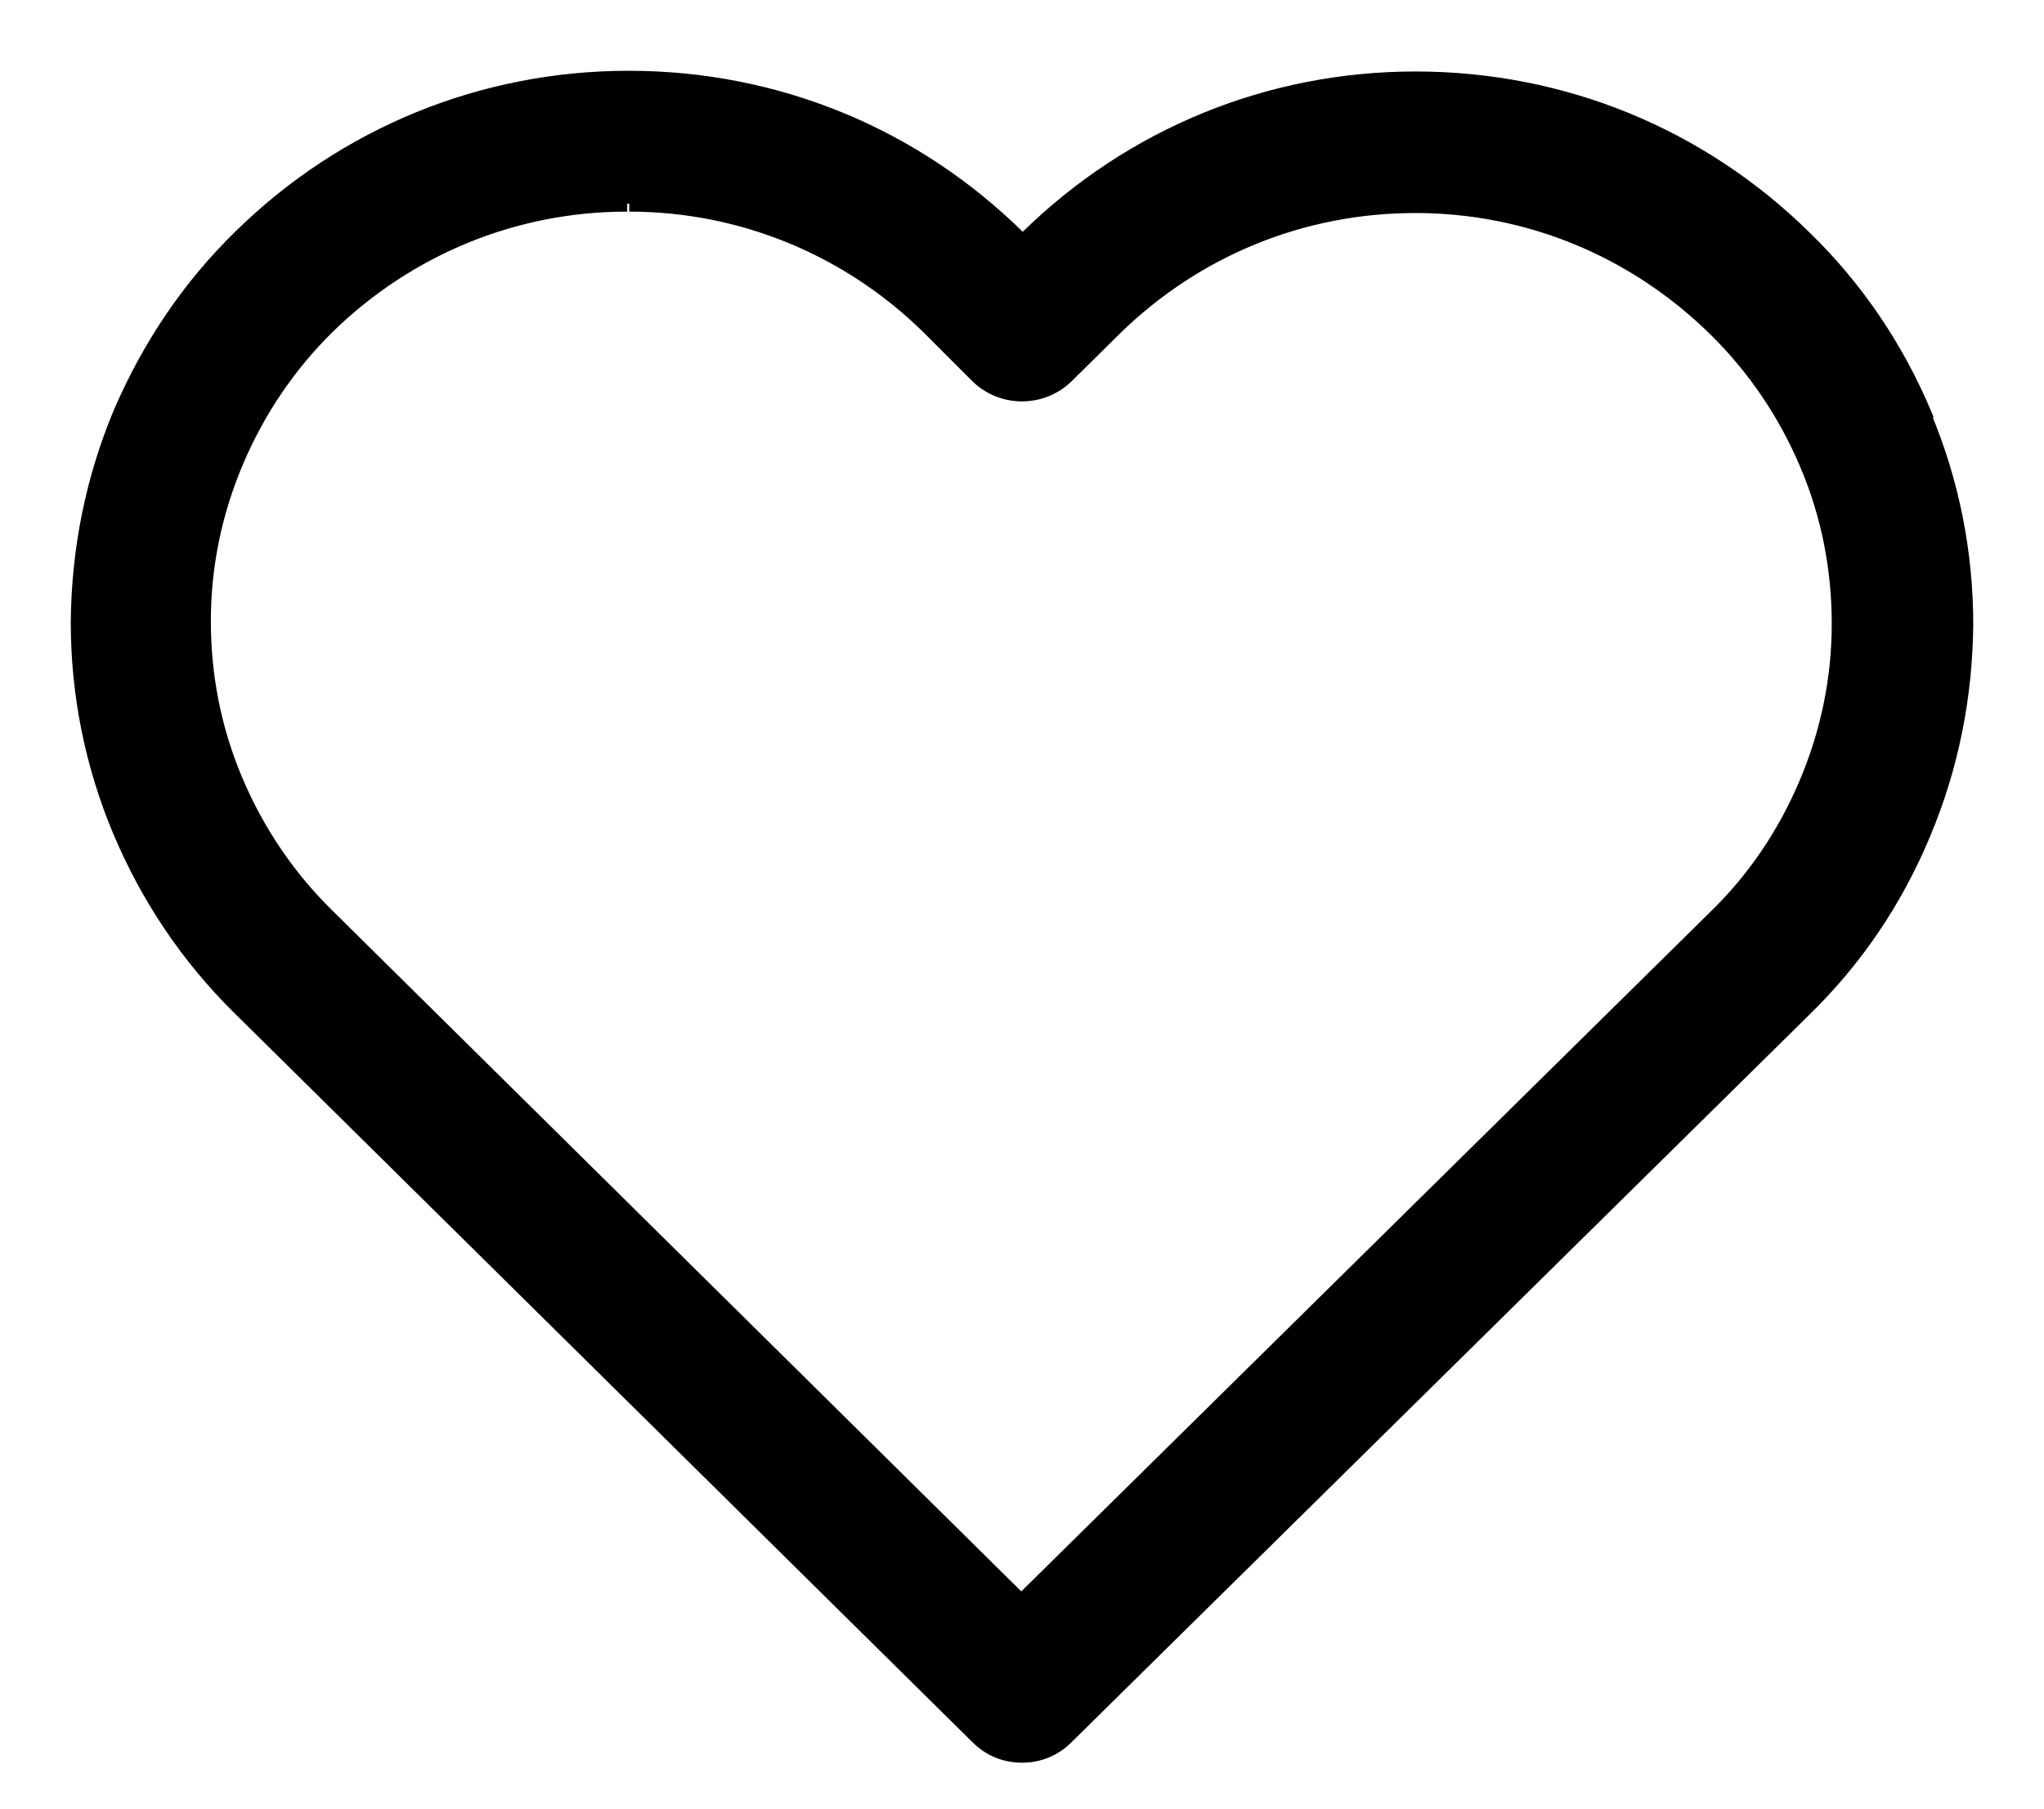
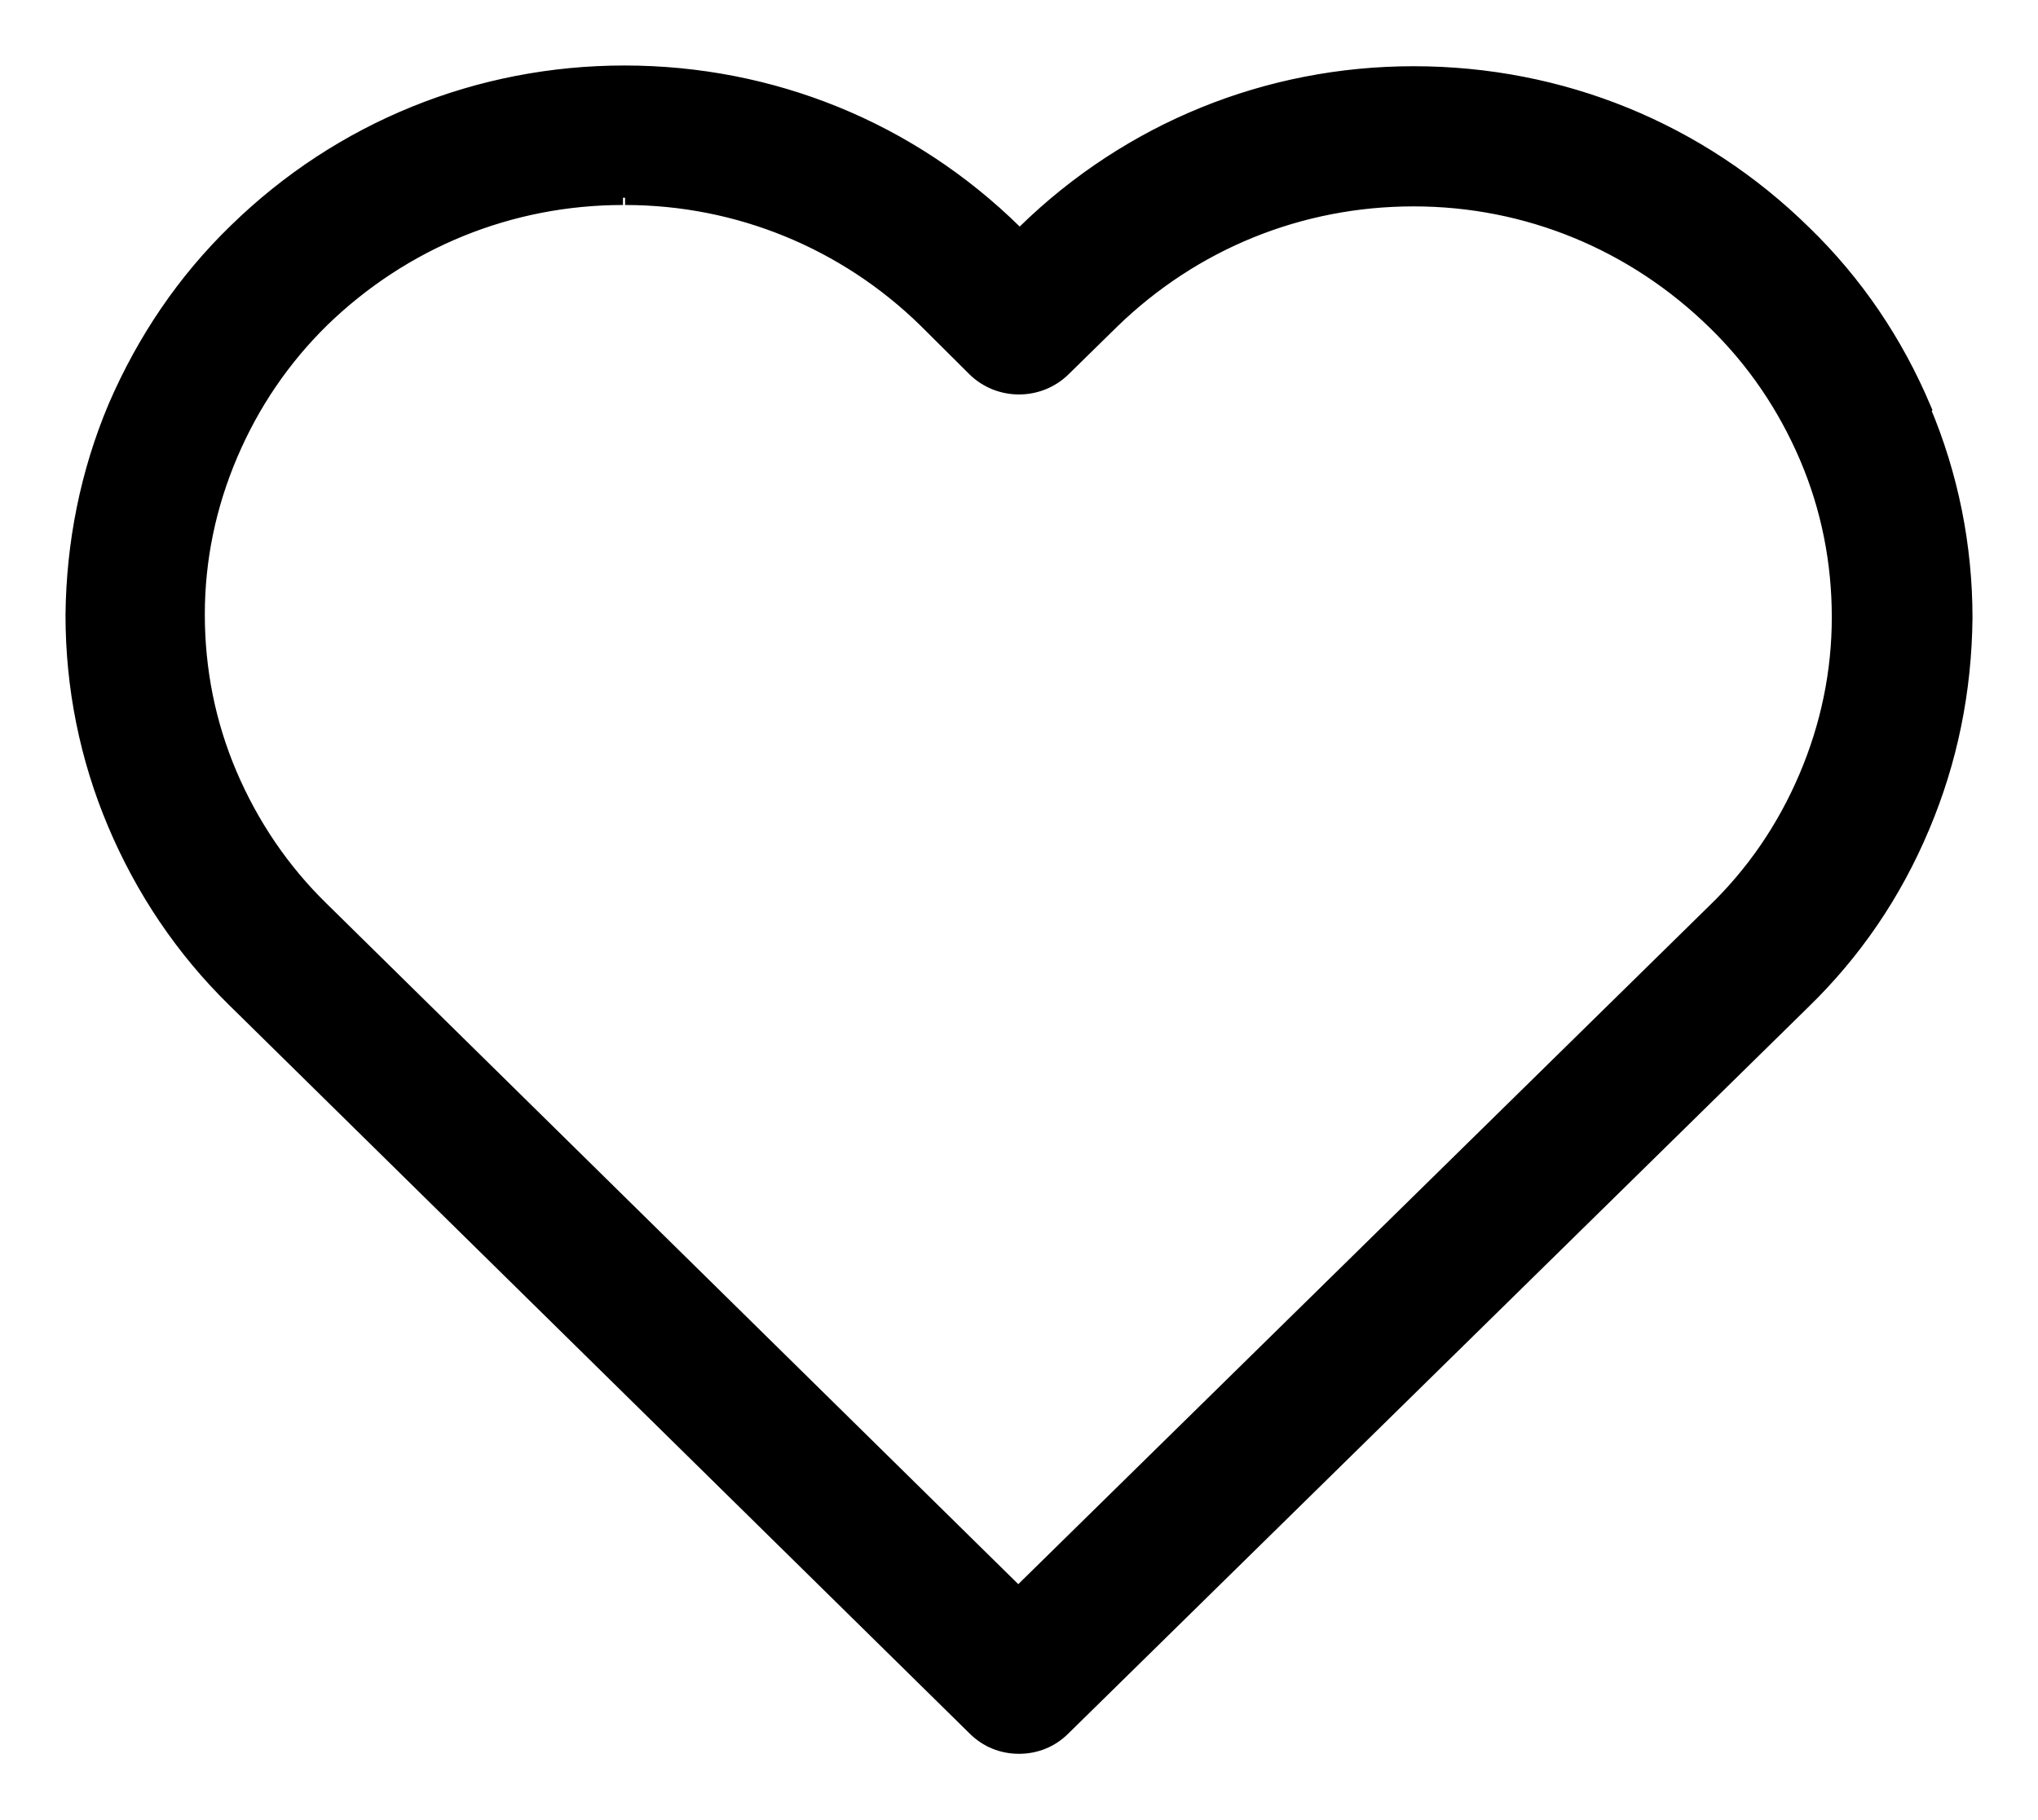
- <svg xmlns="http://www.w3.org/2000/svg" width="26" height="23" viewBox="0 0 26 23" fill="none">
-   <path d="M24.476 5.276C24.12 4.431 23.613 3.676 22.956 3.036C21.631 1.729 19.88 1.009 18.004 1.009C16.156 1.009 14.404 1.72 13.071 3.027L13.009 3.089L12.947 3.027C11.622 1.72 9.871 1 7.996 1C6.147 1 4.396 1.711 3.071 3.009C2.413 3.649 1.907 4.404 1.542 5.249C1.187 6.093 1.009 6.991 1 7.907C1 8.822 1.178 9.72 1.533 10.564C1.889 11.409 2.396 12.164 3.044 12.804L12.44 22.084C12.591 22.236 12.787 22.316 13 22.316C13.213 22.316 13.409 22.236 13.56 22.084L22.938 12.84C23.596 12.2 24.102 11.453 24.458 10.6C24.813 9.756 24.991 8.867 25 7.942C25 7.027 24.822 6.129 24.467 5.284L24.476 5.276ZM8.004 2.591C9.436 2.591 10.796 3.151 11.818 4.156L12.44 4.778C12.751 5.08 13.249 5.08 13.56 4.778L14.182 4.164C15.213 3.16 16.564 2.609 18.004 2.609C19.444 2.609 20.796 3.169 21.827 4.182C22.324 4.671 22.716 5.249 22.991 5.898C23.267 6.547 23.4 7.231 23.4 7.933C23.4 8.636 23.258 9.32 22.982 9.969C22.707 10.618 22.316 11.196 21.809 11.684L12.991 20.378L4.156 11.649C3.658 11.16 3.267 10.582 2.991 9.933C2.716 9.284 2.582 8.6 2.582 7.898C2.582 7.196 2.724 6.511 3 5.862C3.276 5.213 3.667 4.636 4.164 4.147C5.196 3.142 6.547 2.591 7.978 2.591" fill="black" />
-   <path d="M8.004 2.591C9.436 2.591 10.796 3.151 11.818 4.156L12.44 4.778C12.751 5.08 13.249 5.08 13.56 4.778L14.182 4.164C15.213 3.16 16.564 2.609 18.004 2.609C19.444 2.609 20.796 3.169 21.827 4.182C22.324 4.671 22.716 5.249 22.991 5.898C23.267 6.547 23.4 7.231 23.4 7.933C23.4 8.636 23.258 9.32 22.982 9.969C22.707 10.618 22.316 11.196 21.809 11.684L12.991 20.378L4.156 11.649C3.658 11.16 3.267 10.582 2.991 9.933C2.716 9.284 2.582 8.6 2.582 7.898C2.582 7.196 2.724 6.511 3 5.862C3.276 5.213 3.667 4.636 4.164 4.147C5.196 3.142 6.547 2.591 7.978 2.591M24.476 5.276C24.12 4.431 23.613 3.676 22.956 3.036C21.631 1.729 19.88 1.009 18.004 1.009C16.156 1.009 14.404 1.72 13.071 3.027L13.009 3.089L12.947 3.027C11.622 1.72 9.871 1 7.996 1C6.147 1 4.396 1.711 3.071 3.009C2.413 3.649 1.907 4.404 1.542 5.249C1.187 6.093 1.009 6.991 1 7.907C1 8.822 1.178 9.72 1.533 10.564C1.889 11.409 2.396 12.164 3.044 12.804L12.44 22.084C12.591 22.236 12.787 22.316 13 22.316C13.213 22.316 13.409 22.236 13.56 22.084L22.938 12.84C23.596 12.2 24.102 11.453 24.458 10.6C24.813 9.756 24.991 8.867 25 7.942C25 7.027 24.822 6.129 24.467 5.284L24.476 5.276Z" stroke="black" stroke-width="0.2" />
+ <svg xmlns="http://www.w3.org/2000/svg" width="28" height="25" viewBox="0 0 28 25" fill="none">
+   <path d="M26.432 5.613C26.047 4.702 25.498 3.887 24.785 3.196C23.35 1.786 21.453 1.01 19.422 1.01C17.419 1.01 15.521 1.777 14.077 3.187L14.01 3.254L13.942 3.187C12.507 1.777 10.61 1 8.579 1C6.576 1 4.679 1.767 3.244 3.168C2.531 3.858 1.982 4.673 1.587 5.585C1.202 6.496 1.01 7.465 1 8.452C1 9.44 1.193 10.409 1.578 11.32C1.963 12.231 2.512 13.047 3.215 13.737L13.393 23.751C13.557 23.914 13.769 24 14 24C14.231 24 14.443 23.914 14.607 23.751L24.766 13.776C25.479 13.085 26.027 12.279 26.413 11.359C26.798 10.447 26.99 9.488 27 8.491C27 7.503 26.807 6.534 26.422 5.623L26.432 5.613ZM8.588 2.717C10.139 2.717 11.612 3.321 12.719 4.405L13.393 5.076C13.73 5.402 14.27 5.402 14.607 5.076L15.281 4.415C16.398 3.331 17.861 2.736 19.422 2.736C20.982 2.736 22.445 3.34 23.562 4.434C24.102 4.961 24.525 5.585 24.824 6.285C25.122 6.985 25.267 7.724 25.267 8.481C25.267 9.239 25.113 9.977 24.814 10.678C24.516 11.378 24.092 12.001 23.543 12.529L13.99 21.909L4.419 12.49C3.879 11.963 3.456 11.339 3.157 10.639C2.859 9.939 2.714 9.201 2.714 8.443C2.714 7.685 2.868 6.947 3.167 6.246C3.465 5.546 3.889 4.923 4.428 4.395C5.545 3.312 7.009 2.717 8.559 2.717" fill="black" />
+   <path d="M8.588 2.717C10.139 2.717 11.612 3.321 12.719 4.405L13.393 5.076C13.73 5.402 14.27 5.402 14.607 5.076L15.281 4.415C16.398 3.331 17.861 2.736 19.422 2.736C20.982 2.736 22.445 3.34 23.562 4.434C24.102 4.961 24.525 5.585 24.824 6.285C25.122 6.985 25.267 7.724 25.267 8.481C25.267 9.239 25.113 9.977 24.814 10.678C24.516 11.378 24.092 12.001 23.543 12.529L13.99 21.909L4.419 12.49C3.879 11.963 3.456 11.339 3.157 10.639C2.859 9.939 2.714 9.201 2.714 8.443C2.714 7.685 2.868 6.947 3.167 6.246C3.465 5.546 3.889 4.923 4.428 4.395C5.545 3.312 7.009 2.717 8.559 2.717M26.432 5.613C26.047 4.702 25.498 3.887 24.785 3.196C23.35 1.786 21.453 1.01 19.422 1.01C17.419 1.01 15.521 1.777 14.077 3.187L14.01 3.254L13.942 3.187C12.507 1.777 10.61 1 8.579 1C6.576 1 4.679 1.767 3.244 3.168C2.531 3.858 1.982 4.673 1.587 5.585C1.202 6.496 1.01 7.465 1 8.452C1 9.44 1.193 10.409 1.578 11.32C1.963 12.231 2.512 13.047 3.215 13.737L13.393 23.751C13.557 23.914 13.769 24 14 24C14.231 24 14.443 23.914 14.607 23.751L24.766 13.776C25.479 13.085 26.027 12.279 26.413 11.359C26.798 10.447 26.99 9.488 27 8.491C27 7.503 26.807 6.534 26.422 5.623L26.432 5.613Z" stroke="black" stroke-width="0.2" />
</svg>
